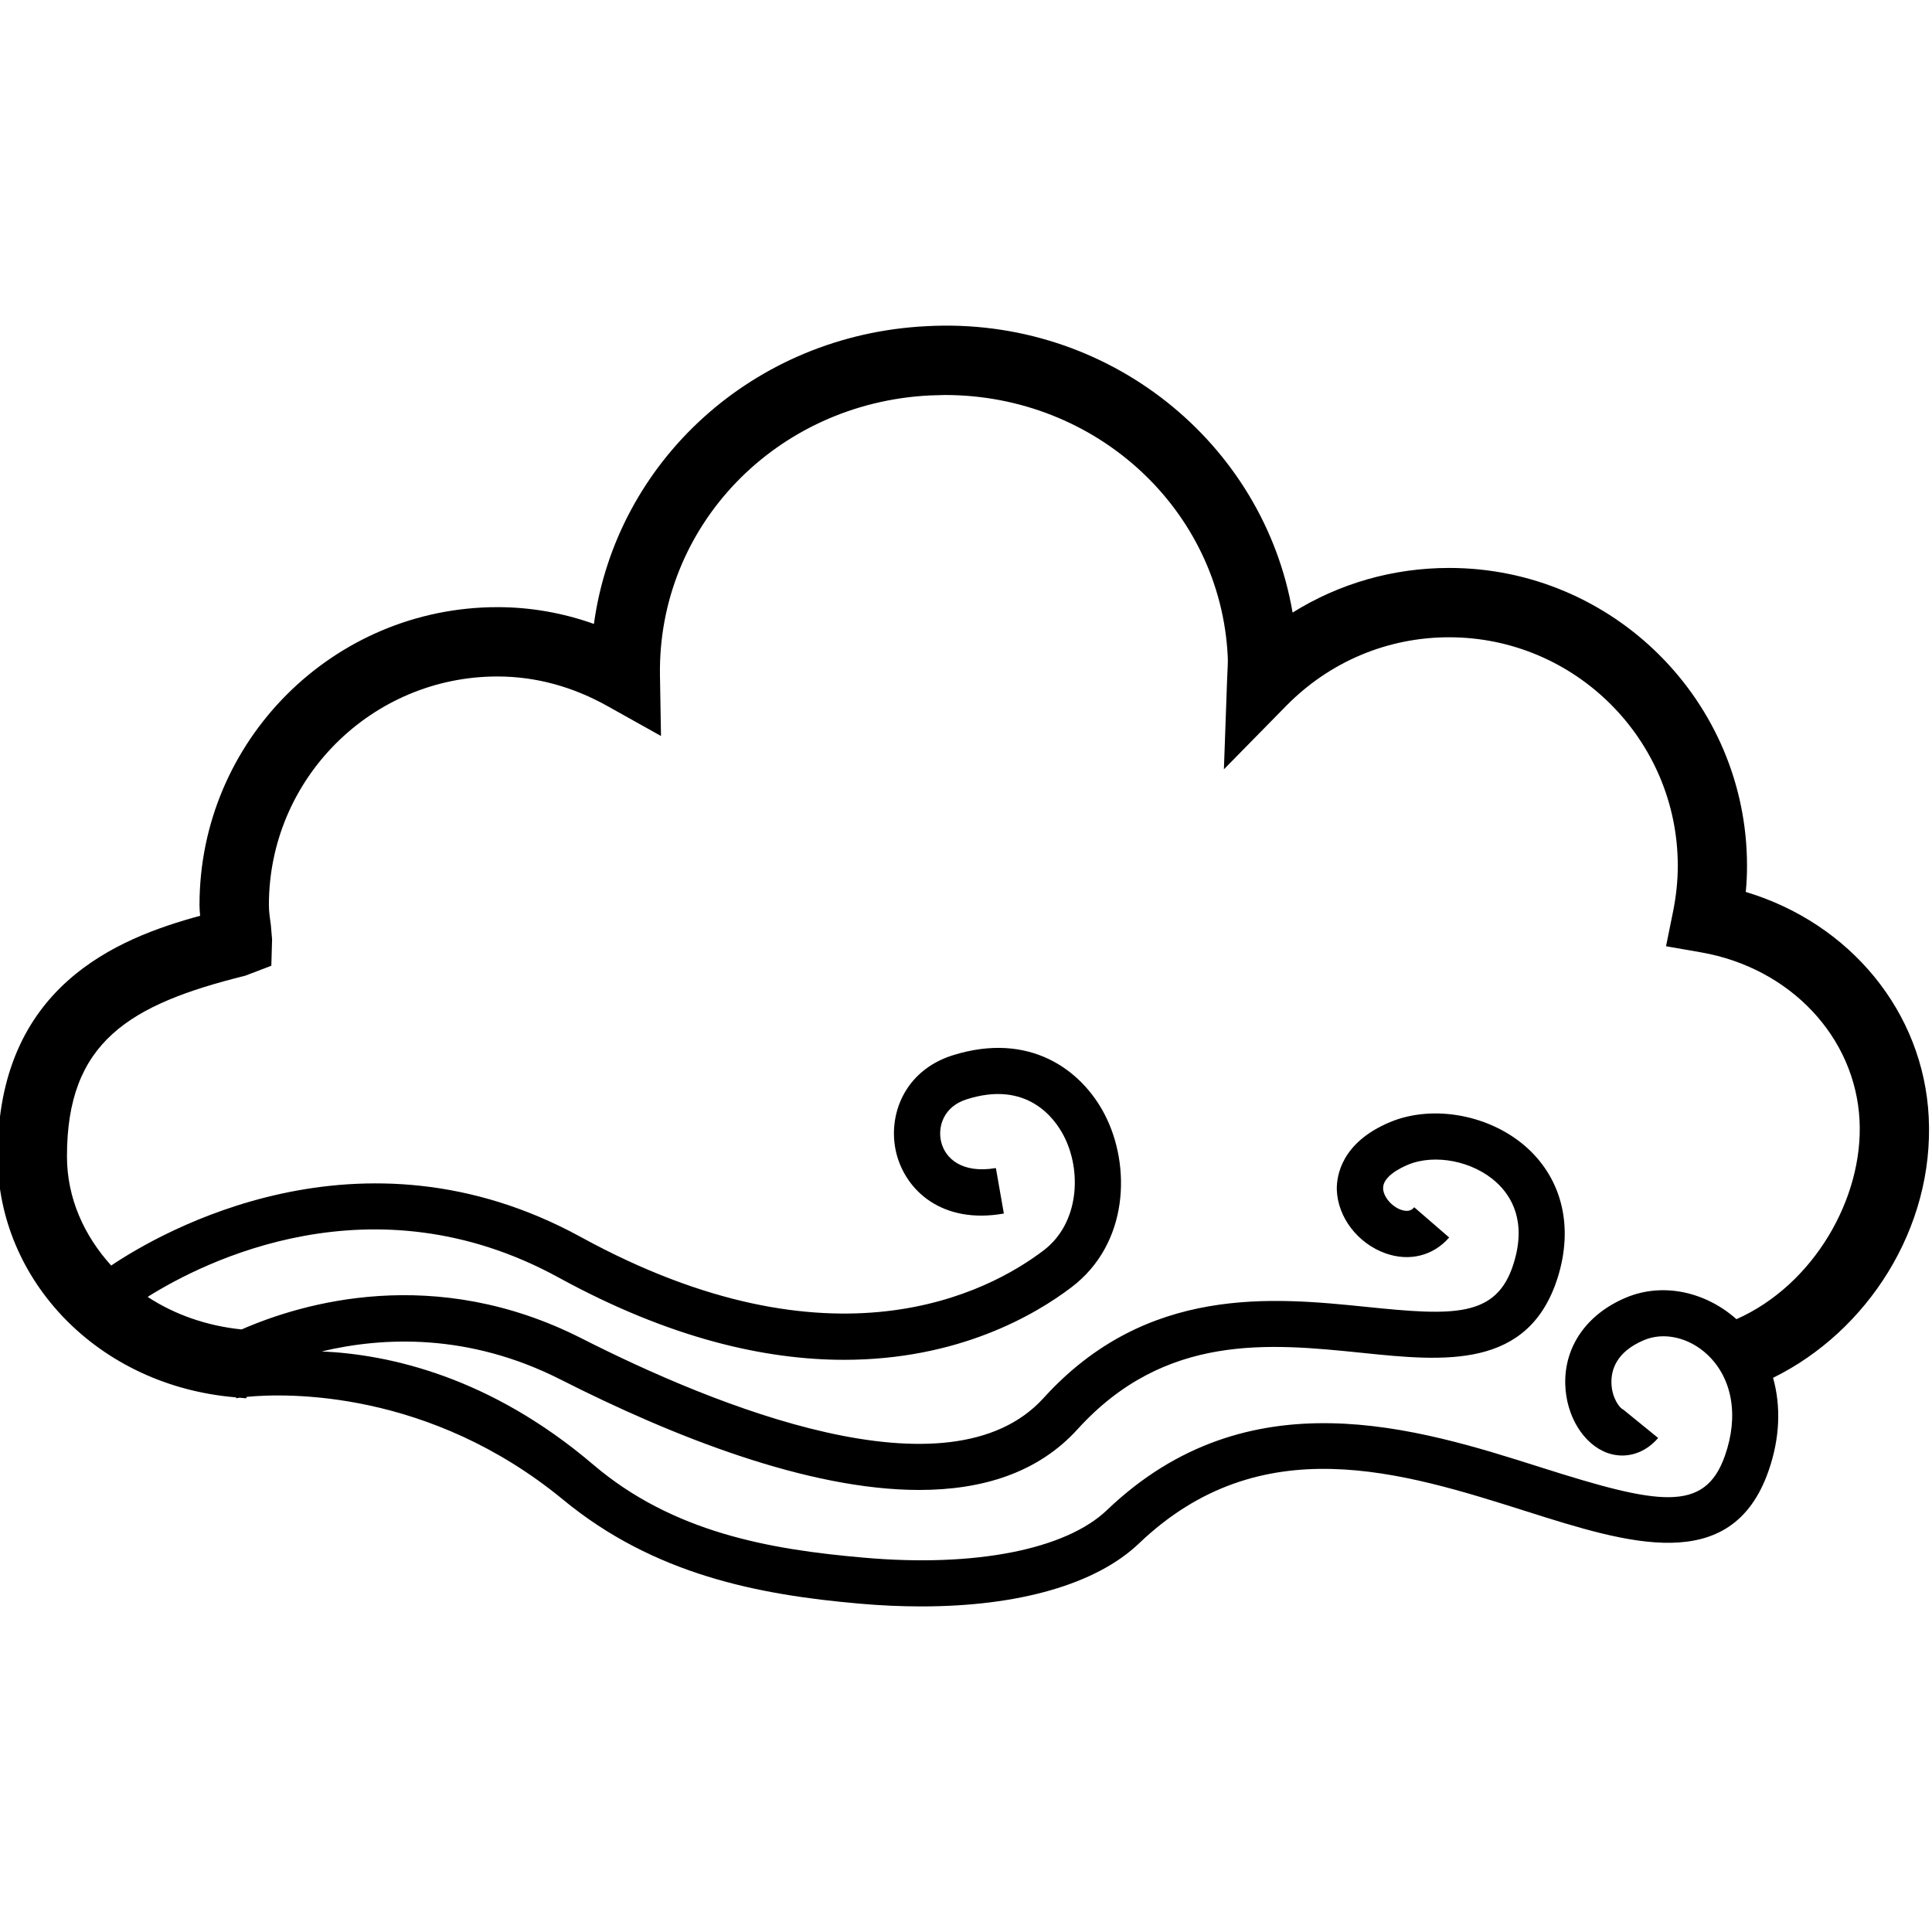
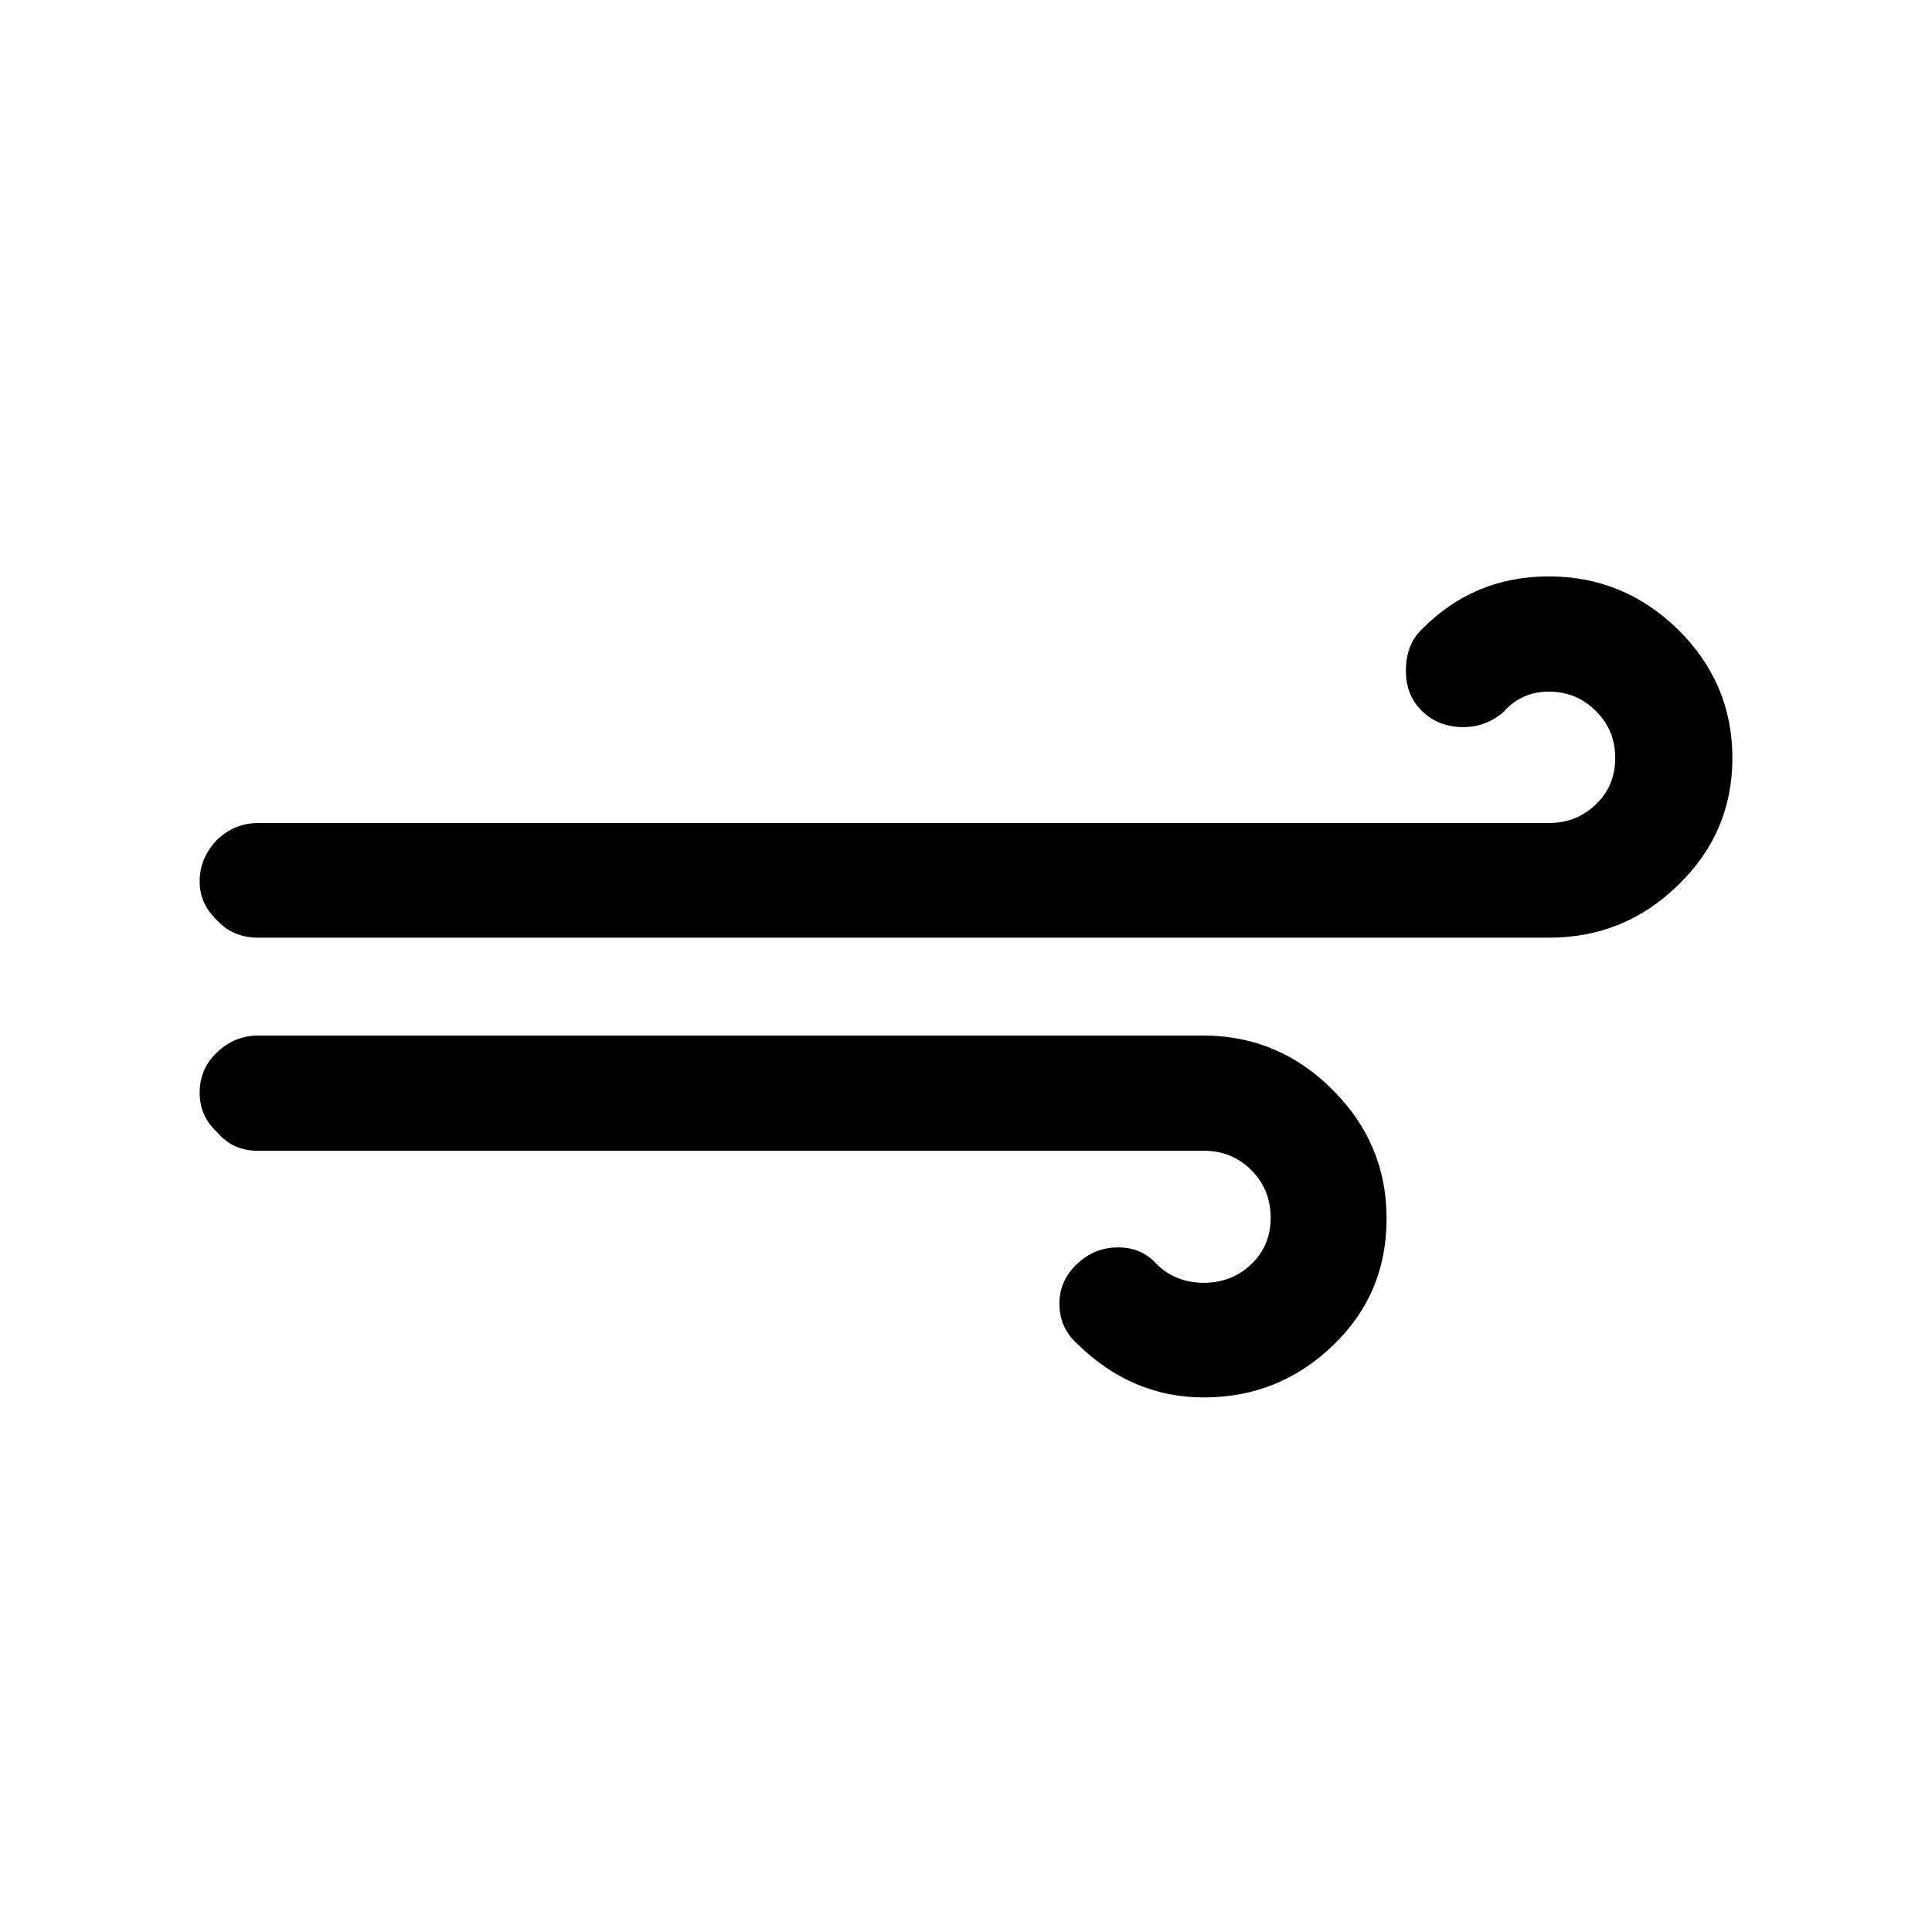
- <svg xmlns="http://www.w3.org/2000/svg" width="100%" height="100%" viewBox="0 0 1493 1493" version="1.1" xml:space="preserve" style="fill-rule:evenodd;clip-rule:evenodd;stroke-linejoin:round;stroke-miterlimit:2;">
-   <g transform="matrix(4.16667,0,0,4.16667,-8919,-1340)">
-     <g>
-       <path d="M2462.61,566.261C2456.77,561.076 2448.86,559.457 2442.18,562.238C2434.89,565.277 2430.67,571.298 2430.86,578.332C2431.02,584.235 2434.24,589.47 2438.7,591.08C2442.04,592.243 2445.56,591.225 2448.09,588.296L2441.59,583.005C2441,582.814 2439.52,580.935 2439.43,578.203C2439.33,575.715 2440.3,572.312 2445.49,570.135C2449.2,568.589 2453.83,569.649 2457.23,572.847C2461.86,577.211 2463.08,584.212 2460.47,591.593C2456.72,602.286 2448.12,600.668 2426.36,593.754C2403.48,586.48 2372.14,576.551 2345.88,601.652C2338.23,608.987 2321.34,612.33 2300.67,610.483C2283.39,608.983 2265.38,605.841 2250.59,593.245C2231.49,576.976 2212.85,572.806 2200.22,572.243C2211.54,569.546 2227.44,568.779 2244.58,577.482C2265.34,588.011 2290.39,597.936 2311.04,597.936C2322.8,597.936 2333.12,594.734 2340.45,586.628C2356.69,568.779 2376.07,570.762 2393.13,572.501C2408.34,574.078 2424.08,575.666 2429.47,558.511C2432.38,549.194 2430.32,540.453 2423.85,534.543C2417.1,528.385 2406.39,526.361 2398.36,529.715C2389.27,533.524 2388.45,539.743 2388.49,542.239C2388.65,547.348 2392.35,552.202 2397.53,554.052C2401.94,555.617 2406.37,554.519 2409.33,551.112L2402.85,545.505C2402.56,545.817 2401.98,546.523 2400.39,545.973C2398.65,545.35 2397.11,543.534 2397.08,542.007C2397,539.811 2400.28,538.212 2401.68,537.62C2406.67,535.542 2413.75,536.924 2418.08,540.878C2420.9,543.446 2423.73,548.142 2421.28,555.948C2418.15,566.006 2410.17,565.649 2393.98,563.981C2376.78,562.234 2353.22,559.818 2334.12,580.87C2316.58,600.216 2272.92,582.264 2248.44,569.831C2221.19,555.993 2196.66,563.229 2185.37,568.164C2178.89,567.503 2172.94,565.406 2167.94,562.128C2178.27,555.636 2209.64,539.641 2244.15,558.531C2264.96,569.93 2282.65,573.8 2297.12,573.8C2318.24,573.797 2332.44,565.547 2339.31,560.32C2349.92,552.252 2350.37,537.787 2345.43,528.271C2341.14,520.014 2331.49,512.834 2317.21,517.335C2308.17,520.215 2305.12,528.628 2306.79,535.447C2308.53,542.462 2315.35,548.688 2326.74,546.668L2325.26,538.235C2318.97,539.299 2315.87,536.457 2315.12,533.403C2314.41,530.543 2315.59,526.839 2319.8,525.498C2331.03,521.894 2336.16,529.004 2337.83,532.218C2341.23,538.725 2340.74,548.46 2334.12,553.501C2323.89,561.285 2295.06,576.65 2248.27,551.017C2207.36,528.628 2170.28,550.197 2161.18,556.312C2156.14,550.751 2152.98,543.781 2152.98,536.1C2152.94,514.794 2164.59,507.885 2186.05,502.556L2190.88,500.713L2191.02,495.835L2190.8,493.218C2190.63,491.976 2190.43,490.723 2190.43,489.443C2190.43,466.066 2209.45,447.062 2232.82,447.062C2239.88,447.062 2246.8,448.931 2253.37,452.635L2263.15,458.101L2262.96,446.915C2262.49,419.189 2284.47,396.356 2313.02,394.939L2315.8,394.859C2343.87,394.859 2366.93,416.138 2368.26,443.329C2368.32,444.304 2368.25,445.262 2368.14,447.758L2367.55,464.278L2379.13,452.487C2387.19,444.304 2397.91,439.792 2409.33,439.792C2432.69,439.792 2451.73,458.808 2451.73,482.168C2451.73,485.071 2451.41,487.889 2450.86,490.635L2449.55,497.097L2456.05,498.229C2472.6,501.127 2484.67,513.955 2485.44,529.411C2486.17,543.827 2476.92,559.924 2462.61,566.261ZM2498.27,528.784C2497.3,509.279 2483.69,492.842 2464.34,487.023C2464.5,485.394 2464.57,483.779 2464.57,482.168C2464.57,451.719 2439.78,426.934 2409.33,426.934C2398.92,426.934 2388.94,429.81 2380.29,435.211C2374.92,403.77 2346.13,380.239 2312.38,382.096C2280.3,383.687 2254.84,407.182 2250.71,437.315C2244.9,435.252 2238.92,434.205 2232.82,434.205C2202.36,434.205 2177.56,458.982 2177.56,489.443C2177.56,490.1 2177.61,490.749 2177.68,491.445C2162.22,495.645 2140.08,504.572 2140.12,536.111C2140.15,559.005 2158.75,578.678 2184.35,580.764L2184.35,580.935C2184.42,580.915 2184.66,580.873 2185,580.824C2185.4,580.851 2185.77,580.915 2186.18,580.935L2186.35,580.668C2193.73,579.943 2220.23,579.332 2245.03,599.768C2261.9,613.659 2281.24,617.381 2299.92,619.015C2303.9,619.372 2307.73,619.535 2311.46,619.535C2329.49,619.535 2343.87,615.429 2351.81,607.843C2374.4,586.256 2400.62,594.601 2423.74,601.929C2442.43,607.843 2461.71,613.986 2468.55,594.434C2470.68,588.361 2470.89,582.405 2469.4,577.136C2486.85,568.566 2499.31,549.429 2498.27,528.784Z" style="fill-rule:nonzero;" />
-     </g>
-   </g>
+ <svg xmlns="http://www.w3.org/2000/svg" version="1.1" width="32" height="32" viewBox="0 0 32 32">
+   <path d="M3.307 18.101c0 0.256 0.096 0.48 0.299 0.661 0.171 0.203 0.395 0.299 0.672 0.299h15.669c0.309 0 0.565 0.107 0.779 0.32s0.32 0.48 0.32 0.789c0 0.309-0.107 0.565-0.32 0.768s-0.469 0.309-0.789 0.309c-0.309 0-0.576-0.107-0.779-0.309-0.171-0.192-0.384-0.277-0.64-0.277-0.267 0-0.491 0.096-0.683 0.277s-0.288 0.405-0.288 0.651c0 0.267 0.096 0.491 0.299 0.672 0.597 0.587 1.301 0.885 2.091 0.885 0.832 0 1.547-0.288 2.144-0.864s0.885-1.269 0.885-2.101-0.299-1.536-0.896-2.133c-0.597-0.597-1.312-0.896-2.133-0.896h-15.659c-0.267 0-0.491 0.096-0.683 0.277s-0.288 0.405-0.288 0.672zM3.307 14.603c0 0.245 0.096 0.459 0.299 0.651 0.181 0.192 0.405 0.277 0.672 0.277h21.376c0.832 0 1.547-0.288 2.144-0.875 0.597-0.576 0.896-1.28 0.896-2.101s-0.299-1.536-0.896-2.123-1.312-0.885-2.144-0.885c-0.821 0-1.515 0.288-2.080 0.853-0.192 0.171-0.288 0.405-0.288 0.715 0 0.277 0.096 0.501 0.277 0.672s0.405 0.256 0.672 0.256c0.256 0 0.48-0.085 0.672-0.256 0.203-0.224 0.448-0.331 0.747-0.331 0.309 0 0.565 0.107 0.779 0.32s0.32 0.469 0.32 0.779c0 0.309-0.107 0.565-0.32 0.768s-0.469 0.309-0.779 0.309h-21.376c-0.267 0-0.491 0.096-0.683 0.277-0.192 0.203-0.288 0.427-0.288 0.693z" />
</svg>
